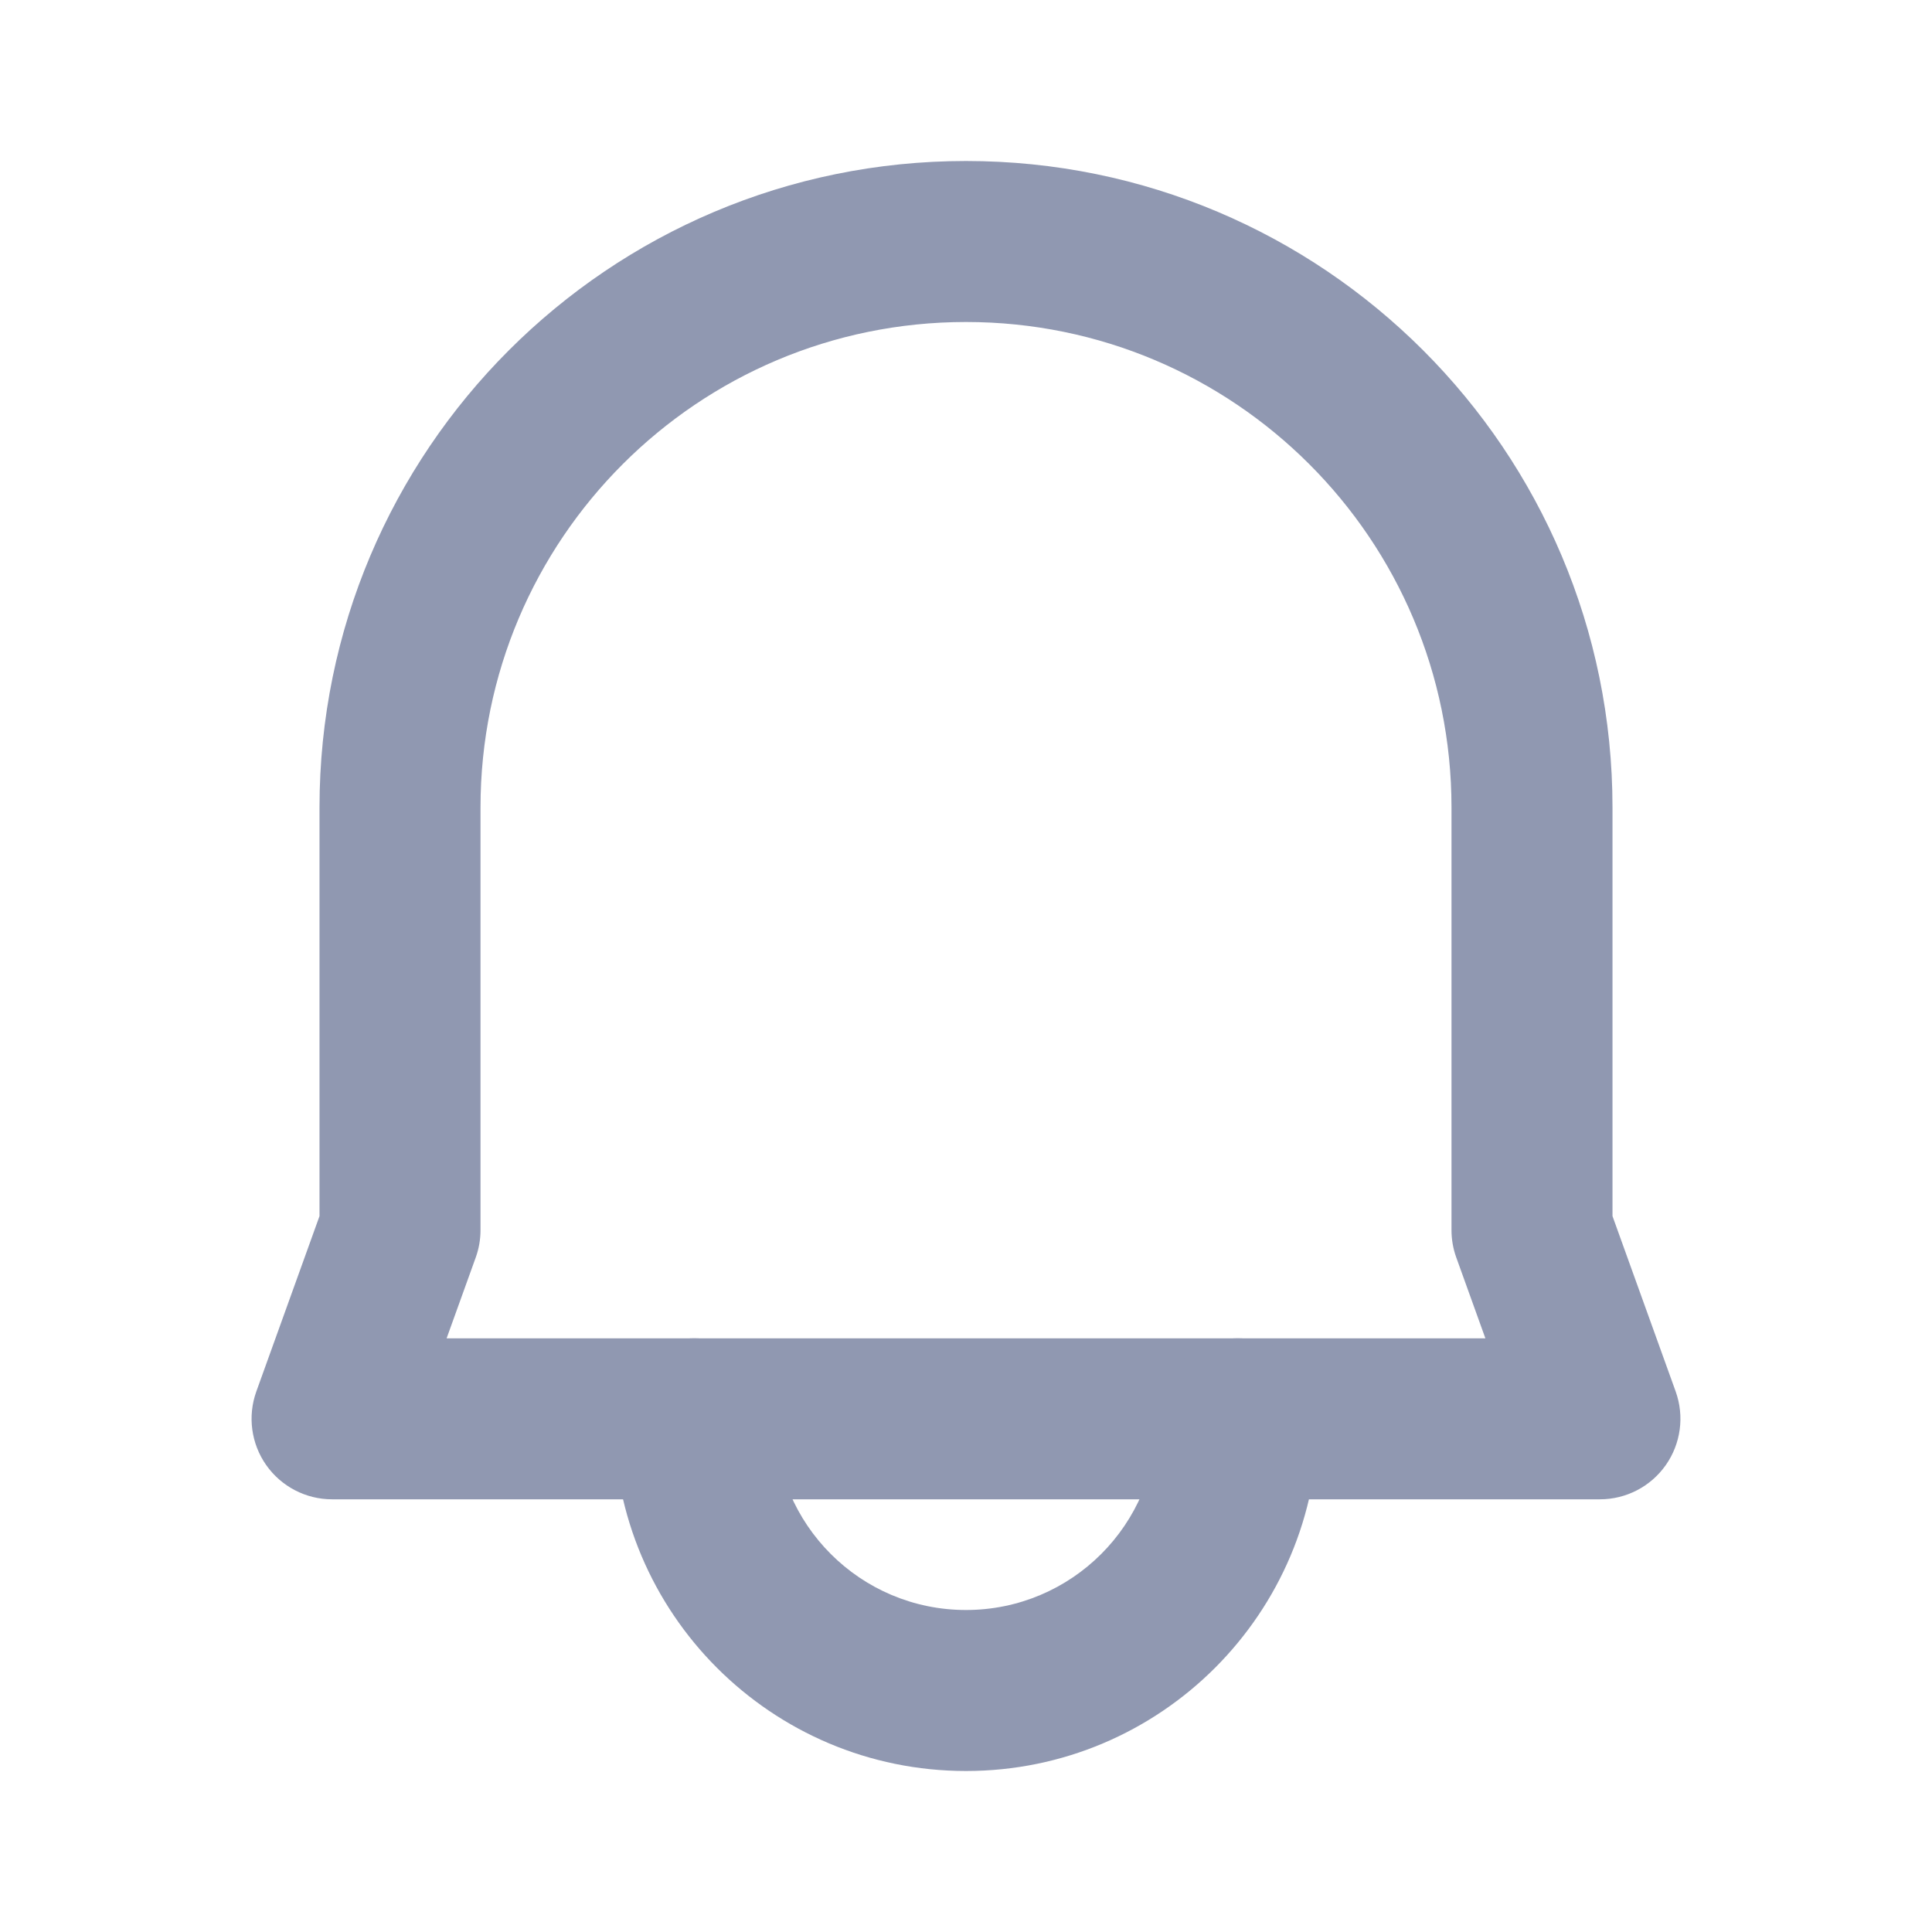
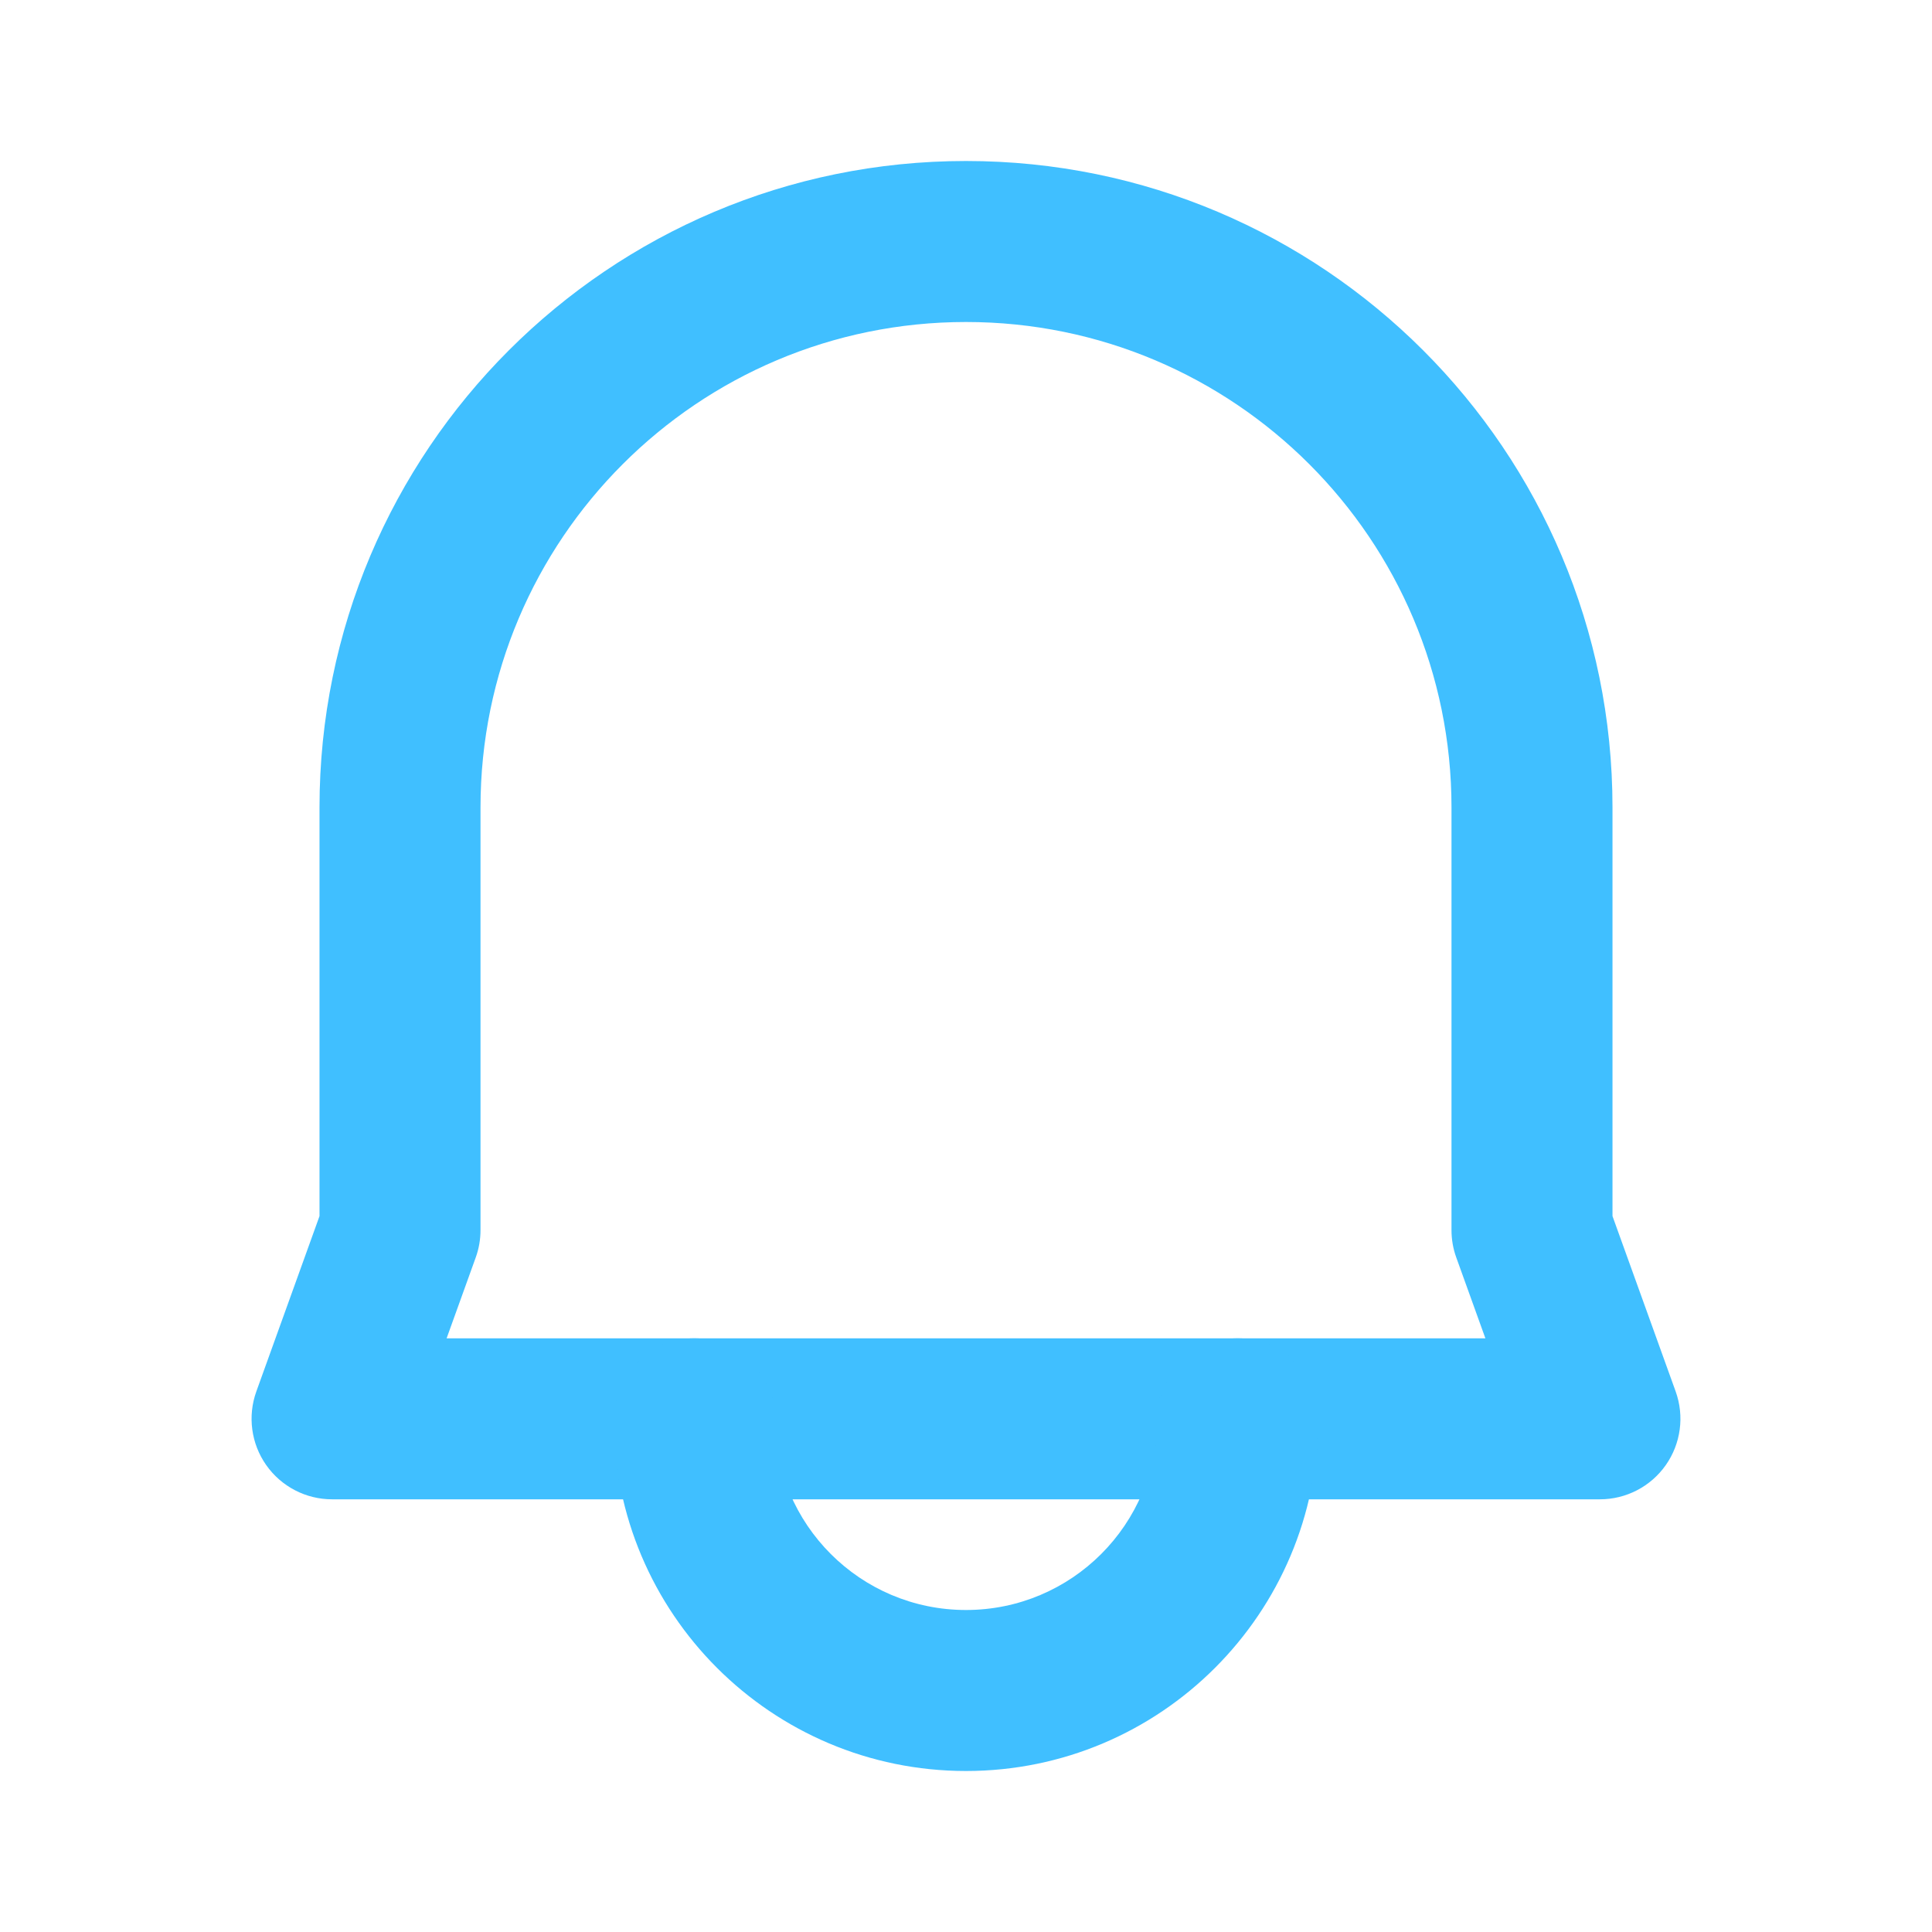
<svg xmlns="http://www.w3.org/2000/svg" width="24" height="24" viewBox="0 0 24 24" fill="none">
-   <path fill-rule="evenodd" clip-rule="evenodd" d="M12 4C8.669 4 5.969 6.7 5.969 10.031V15.282C5.969 15.397 5.949 15.512 5.91 15.62L5.548 16.625H18.452L18.09 15.62C18.051 15.512 18.031 15.397 18.031 15.282V10.031C18.031 6.7 15.331 4 12 4ZM3.969 10.031C3.969 5.595 7.564 2 12 2C16.436 2 20.031 5.595 20.031 10.031V15.107L20.816 17.286C20.926 17.593 20.88 17.934 20.693 18.2C20.506 18.466 20.201 18.625 19.875 18.625H4.125C3.799 18.625 3.494 18.466 3.307 18.2C3.12 17.934 3.074 17.593 3.184 17.286L3.969 15.107V10.031Z" fill="#9098B1" />
-   <path fill-rule="evenodd" clip-rule="evenodd" d="M8.625 16.625C9.177 16.625 9.625 17.073 9.625 17.625C9.625 18.937 10.688 20 12 20C13.312 20 14.375 18.937 14.375 17.625C14.375 17.073 14.823 16.625 15.375 16.625C15.927 16.625 16.375 17.073 16.375 17.625C16.375 20.041 14.416 22 12 22C9.584 22 7.625 20.041 7.625 17.625C7.625 17.073 8.073 16.625 8.625 16.625Z" fill="#9098B1" />
+   <path fill-rule="evenodd" clip-rule="evenodd" d="M12 4C8.669 4 5.969 6.7 5.969 10.031V15.282C5.969 15.397 5.949 15.512 5.91 15.62L5.548 16.625H18.452L18.09 15.62C18.051 15.512 18.031 15.397 18.031 15.282V10.031C18.031 6.7 15.331 4 12 4ZM3.969 10.031C3.969 5.595 7.564 2 12 2C16.436 2 20.031 5.595 20.031 10.031V15.107L20.816 17.286C20.926 17.593 20.88 17.934 20.693 18.2C20.506 18.466 20.201 18.625 19.875 18.625H4.125C3.799 18.625 3.494 18.466 3.307 18.2C3.12 17.934 3.074 17.593 3.184 17.286L3.969 15.107V10.031Z" fill="#40BFFF" />
+   <path fill-rule="evenodd" clip-rule="evenodd" d="M8.625 16.625C9.177 16.625 9.625 17.073 9.625 17.625C9.625 18.937 10.688 20 12 20C13.312 20 14.375 18.937 14.375 17.625C14.375 17.073 14.823 16.625 15.375 16.625C15.927 16.625 16.375 17.073 16.375 17.625C16.375 20.041 14.416 22 12 22C9.584 22 7.625 20.041 7.625 17.625C7.625 17.073 8.073 16.625 8.625 16.625Z" fill="#40BFFF" />
</svg>
